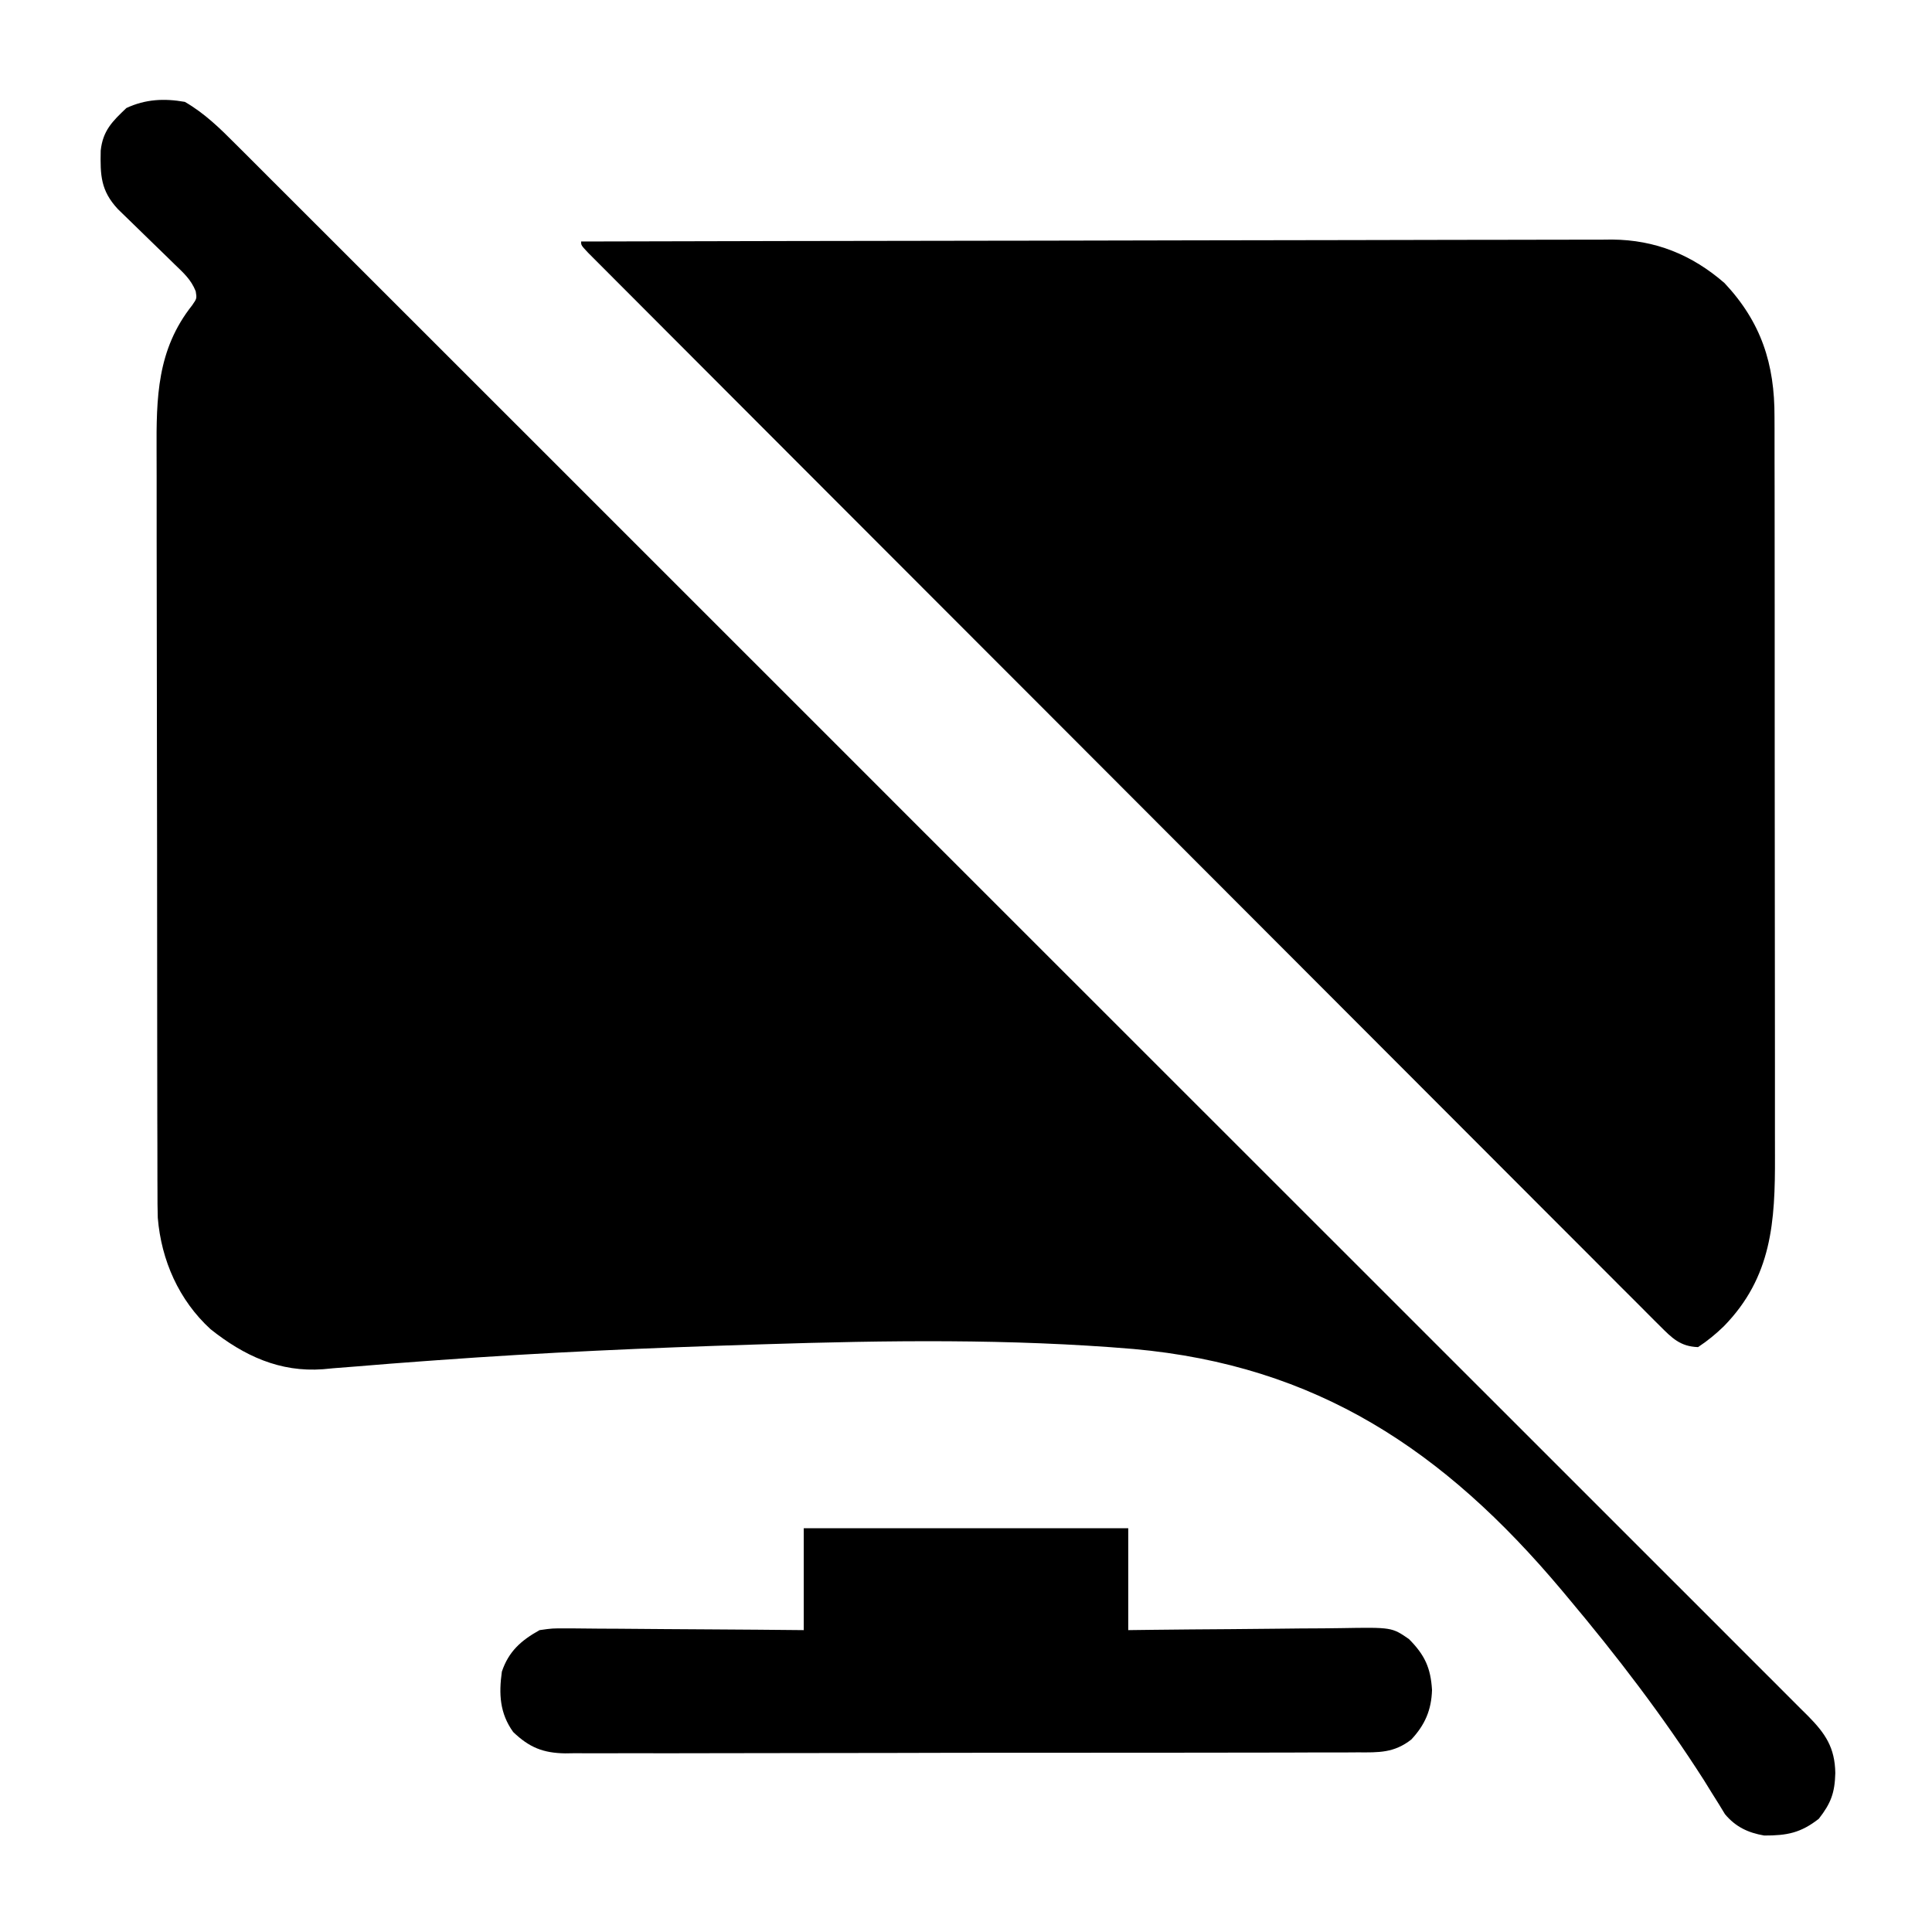
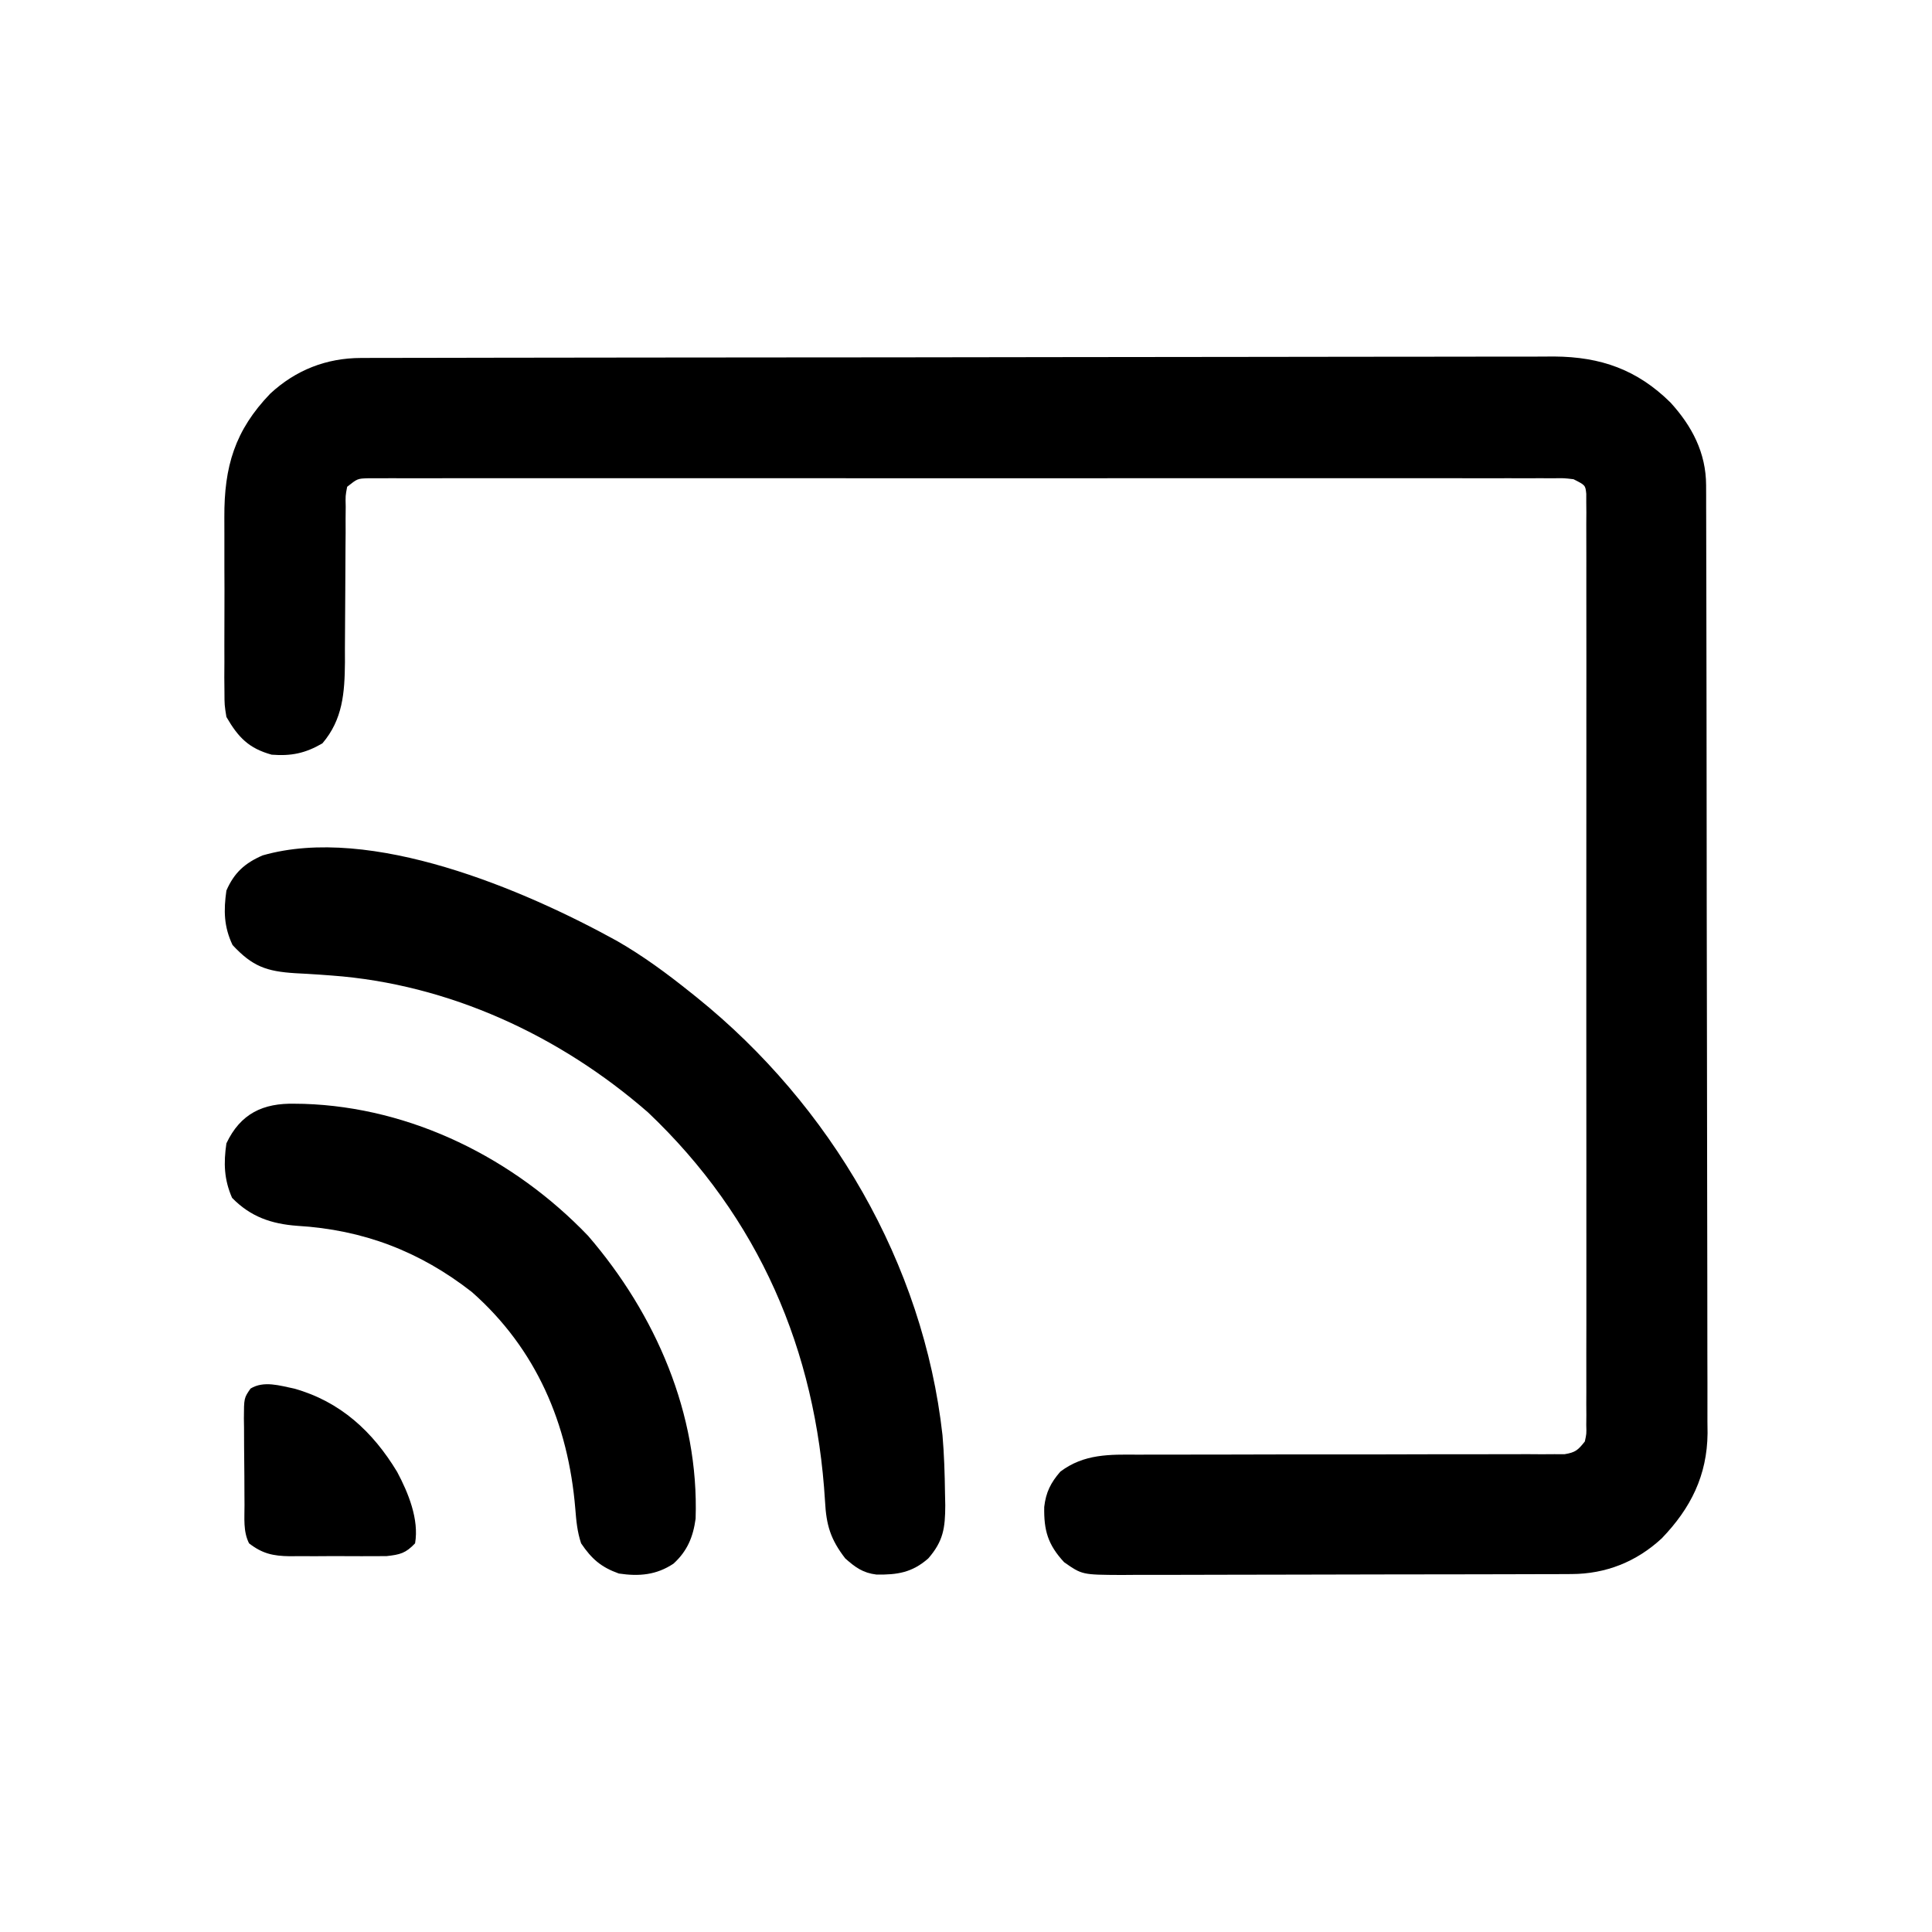
<svg xmlns="http://www.w3.org/2000/svg" version="1.1" width="512" height="512">
-   <path d="M0 0 C5.203 3.028 9.207 6.925 13.433 11.178 C14.163 11.906 14.894 12.633 15.647 13.382 C18.101 15.828 20.548 18.281 22.995 20.734 C24.767 22.504 26.541 24.273 28.314 26.042 C32.173 29.893 36.029 33.747 39.882 37.604 C45.612 43.339 51.347 49.068 57.084 54.796 C67.924 65.621 78.757 76.452 89.588 87.285 C97.949 95.649 106.313 104.011 114.677 112.371 C115.879 113.572 117.08 114.772 118.281 115.973 C120.091 117.782 121.901 119.591 123.712 121.4 C140.542 138.222 157.369 155.046 174.193 171.873 C174.827 172.508 175.462 173.142 176.115 173.796 C179.33 177.012 182.545 180.228 185.76 183.443 C186.718 184.401 186.718 184.401 187.695 185.379 C188.986 186.67 190.277 187.962 191.569 189.254 C211.67 209.36 231.777 229.46 251.89 249.554 C274.479 272.123 297.064 294.696 319.641 317.277 C322.046 319.683 324.452 322.089 326.858 324.495 C327.45 325.088 328.043 325.68 328.653 326.291 C337.606 335.245 346.564 344.196 355.523 353.145 C365.707 363.316 375.885 373.493 386.057 383.677 C391.753 389.38 397.453 395.078 403.159 400.771 C407.412 405.015 411.658 409.267 415.9 413.522 C417.622 415.247 419.348 416.97 421.076 418.69 C423.414 421.018 425.744 423.356 428.071 425.696 C428.752 426.37 429.433 427.044 430.135 427.738 C434.749 432.406 437.267 436.124 437.375 442.875 C437.243 448.105 436.227 450.863 433 455 C428.179 458.76 424.575 459.443 418.527 459.434 C414.244 458.699 410.944 457.127 408.135 453.775 C407.603 452.902 407.072 452.028 406.524 451.128 C405.894 450.124 405.263 449.12 404.614 448.086 C403.594 446.435 403.594 446.435 402.553 444.751 C391.676 427.733 379.484 411.835 366.5 396.375 C365.91 395.67 365.32 394.964 364.711 394.237 C333.662 357.345 299.976 334.864 251.391 330.496 C218.736 327.747 185.906 328.204 153.188 329.25 C152.059 329.285 152.059 329.285 150.908 329.321 C122.926 330.202 94.96 331.416 67.037 333.455 C65.142 333.592 65.142 333.592 63.209 333.731 C57.319 334.161 51.433 334.614 45.549 335.114 C43.482 335.276 41.415 335.437 39.348 335.598 C38.439 335.684 37.53 335.77 36.593 335.859 C25.126 336.712 15.661 332.298 6.805 325.254 C-1.58 317.586 -6.265 306.987 -7.187 295.718 C-7.261 293.31 -7.276 290.91 -7.267 288.501 C-7.272 287.588 -7.276 286.675 -7.281 285.734 C-7.294 282.697 -7.292 279.659 -7.291 276.622 C-7.297 274.435 -7.303 272.248 -7.311 270.061 C-7.329 264.135 -7.333 258.209 -7.335 252.283 C-7.336 248.577 -7.34 244.87 -7.346 241.164 C-7.363 228.887 -7.372 216.61 -7.371 204.334 C-7.371 203.673 -7.371 203.013 -7.371 202.332 C-7.371 201.671 -7.37 201.009 -7.37 200.328 C-7.37 190.282 -7.385 180.236 -7.412 170.189 C-7.442 158.5 -7.459 146.81 -7.458 135.12 C-7.457 128.941 -7.463 122.762 -7.484 116.583 C-7.503 110.769 -7.504 104.954 -7.489 99.14 C-7.487 97.013 -7.492 94.887 -7.504 92.761 C-7.58 78.394 -7.412 65.681 1.926 53.902 C3.174 52.101 3.174 52.101 2.87 50.198 C1.621 47.041 -0.408 45.293 -2.84 42.938 C-3.322 42.464 -3.804 41.991 -4.301 41.504 C-5.839 39.995 -7.388 38.497 -8.938 37 C-10.483 35.502 -12.026 34.003 -13.563 32.496 C-14.96 31.129 -16.364 29.769 -17.769 28.41 C-22.328 23.484 -22.44 19.46 -22.312 12.914 C-21.744 7.613 -19.221 5.16 -15.5 1.625 C-10.442 -0.723 -5.483 -0.971 0 0 Z " fill="#000000" transform="translate(49,27)" />
-   <path d="M0 0 C35.738 -0.092 71.476 -0.162 107.214 -0.204 C111.436 -0.209 115.657 -0.214 119.879 -0.22 C121.14 -0.221 121.14 -0.221 122.426 -0.223 C136.024 -0.24 149.622 -0.272 163.22 -0.309 C177.18 -0.346 191.139 -0.368 205.098 -0.376 C213.707 -0.382 222.316 -0.399 230.926 -0.432 C236.834 -0.453 242.743 -0.459 248.651 -0.454 C252.057 -0.451 255.463 -0.455 258.869 -0.477 C262.57 -0.497 266.27 -0.492 269.971 -0.481 C271.569 -0.498 271.569 -0.498 273.199 -0.516 C284.671 -0.425 294.339 3.492 303 11 C312.742 21.376 316.324 32.479 316.261 46.505 C316.265 47.419 316.268 48.333 316.272 49.275 C316.283 52.315 316.279 55.354 316.275 58.394 C316.279 60.583 316.284 62.771 316.29 64.96 C316.304 70.89 316.304 76.82 316.302 82.749 C316.301 87.707 316.305 92.665 316.31 97.622 C316.322 109.991 316.321 122.359 316.315 134.728 C316.31 144.781 316.318 154.833 316.336 164.886 C316.357 176.582 316.367 188.278 316.364 199.974 C316.362 206.157 316.364 212.339 316.378 218.522 C316.391 224.339 316.389 230.156 316.376 235.973 C316.374 238.102 316.376 240.23 316.385 242.359 C316.447 259.728 315.598 274.433 302.812 287.5 C300.597 289.633 298.574 291.284 296 293 C291.255 292.833 289.099 290.598 285.84 287.335 C285.094 286.597 285.094 286.597 284.334 285.844 C282.663 284.185 281.008 282.512 279.351 280.839 C278.147 279.638 276.943 278.437 275.737 277.238 C272.422 273.933 269.119 270.616 265.818 267.297 C262.258 263.722 258.686 260.158 255.116 256.593 C248.123 249.606 241.14 242.608 234.161 235.607 C226.041 227.462 217.91 219.328 209.778 211.194 C195.275 196.688 180.782 182.172 166.294 167.651 C152.22 153.544 138.14 139.443 124.054 125.349 C123.186 124.481 122.318 123.612 121.424 122.718 C117.936 119.228 114.448 115.738 110.96 112.248 C97.556 98.836 84.156 85.421 70.757 72.005 C66.704 67.946 62.651 63.888 58.597 59.83 C50.071 51.295 41.547 42.759 33.027 34.219 C29.502 30.685 25.977 27.153 22.449 23.622 C19.225 20.396 16.004 17.167 12.785 13.937 C11.614 12.763 10.443 11.59 9.27 10.418 C7.688 8.836 6.109 7.251 4.531 5.665 C3.649 4.782 2.768 3.899 1.86 2.989 C0 1 0 1 0 0 Z " fill="#000000" transform="translate(154,64)" />
-   <path d="M0 0 C28.38 0 56.76 0 86 0 C86 8.91 86 17.82 86 27 C89.126 26.961 89.126 26.961 92.315 26.921 C99.216 26.838 106.117 26.783 113.018 26.741 C117.2 26.715 121.382 26.68 125.565 26.623 C129.604 26.568 133.643 26.539 137.683 26.526 C139.221 26.516 140.759 26.498 142.296 26.471 C155.851 26.242 155.851 26.242 160.379 29.363 C164.573 33.583 166.148 36.978 166.5 42.875 C166.332 48.181 164.628 52.121 161 56 C156.43 59.563 152.412 59.429 146.866 59.394 C145.944 59.401 145.022 59.407 144.071 59.413 C140.98 59.43 137.889 59.425 134.797 59.42 C132.581 59.427 130.365 59.436 128.15 59.446 C122.129 59.468 116.108 59.471 110.088 59.469 C105.063 59.469 100.038 59.477 95.013 59.486 C82.48 59.506 69.948 59.507 57.416 59.5 C46.538 59.494 35.66 59.515 24.781 59.548 C13.606 59.582 2.432 59.597 -8.743 59.592 C-15.015 59.59 -21.287 59.596 -27.558 59.62 C-33.457 59.643 -39.355 59.641 -45.253 59.62 C-47.417 59.617 -49.582 59.622 -51.746 59.636 C-54.702 59.655 -57.656 59.642 -60.612 59.621 C-61.468 59.634 -62.323 59.646 -63.205 59.659 C-69.075 59.573 -72.739 58.089 -77 54 C-80.568 49.051 -80.832 43.9 -80 38 C-78.195 32.627 -74.879 29.713 -70 27 C-66.621 26.519 -66.621 26.519 -62.893 26.546 C-62.209 26.545 -61.526 26.545 -60.821 26.544 C-58.581 26.547 -56.342 26.578 -54.102 26.609 C-52.541 26.617 -50.98 26.623 -49.419 26.627 C-45.325 26.642 -41.232 26.681 -37.139 26.725 C-32.956 26.766 -28.773 26.785 -24.59 26.805 C-16.393 26.847 -8.197 26.918 0 27 C0 18.09 0 9.18 0 0 Z " fill="#000000" transform="translate(213,405)" />
+   <path d="M0 0 C1.158 -0.004 2.315 -0.009 3.508 -0.014 C4.781 -0.013 6.053 -0.013 7.365 -0.013 C8.73 -0.016 10.095 -0.02 11.46 -0.024 C15.215 -0.034 18.97 -0.038 22.725 -0.04 C26.773 -0.044 30.822 -0.054 34.871 -0.063 C44.65 -0.082 54.43 -0.093 64.21 -0.101 C68.816 -0.106 73.423 -0.111 78.029 -0.116 C93.344 -0.133 108.659 -0.148 123.974 -0.155 C127.949 -0.157 131.923 -0.159 135.897 -0.161 C136.885 -0.161 137.872 -0.162 138.89 -0.162 C154.887 -0.171 170.884 -0.196 186.881 -0.229 C203.308 -0.262 219.735 -0.28 236.162 -0.283 C245.384 -0.285 254.606 -0.294 263.828 -0.319 C271.682 -0.341 279.537 -0.349 287.391 -0.339 C291.397 -0.335 295.402 -0.337 299.408 -0.356 C303.08 -0.374 306.752 -0.373 310.424 -0.357 C312.371 -0.354 314.317 -0.37 316.263 -0.387 C328.593 -0.297 338.218 3.098 347.037 11.794 C352.758 18.057 356.469 25.151 356.488 33.721 C356.492 34.643 356.497 35.564 356.501 36.514 C356.501 38.027 356.501 38.027 356.501 39.57 C356.504 40.645 356.508 41.719 356.512 42.826 C356.523 46.439 356.527 50.051 356.531 53.664 C356.537 56.249 356.543 58.835 356.55 61.42 C356.57 69.187 356.58 76.954 356.589 84.721 C356.594 88.381 356.599 92.041 356.604 95.7 C356.621 107.87 356.636 120.039 356.643 132.209 C356.645 135.366 356.647 138.523 356.649 141.68 C356.649 142.464 356.65 143.249 356.65 144.057 C356.658 156.764 356.684 169.47 356.716 182.176 C356.749 195.228 356.767 208.279 356.771 221.331 C356.773 228.657 356.781 235.982 356.807 243.307 C356.831 250.2 356.835 257.093 356.824 263.986 C356.824 266.514 356.83 269.041 356.844 271.569 C356.862 275.025 356.854 278.48 356.841 281.936 C356.858 283.429 356.858 283.429 356.875 284.952 C356.772 296.145 352.417 304.837 344.729 312.822 C338.024 319.029 329.918 322.247 320.826 322.275 C319.139 322.283 319.139 322.283 317.419 322.292 C315.575 322.294 315.575 322.294 313.694 322.295 C311.747 322.303 311.747 322.303 309.761 322.31 C306.203 322.323 302.645 322.33 299.087 322.334 C296.863 322.337 294.639 322.341 292.415 322.346 C285.454 322.36 278.492 322.369 271.531 322.373 C263.501 322.378 255.471 322.395 247.441 322.424 C241.229 322.446 235.017 322.456 228.806 322.457 C225.098 322.458 221.39 322.464 217.682 322.482 C213.545 322.502 209.409 322.497 205.272 322.491 C204.047 322.5 202.822 322.509 201.559 322.519 C191.121 322.467 191.121 322.467 186.354 319.134 C182.028 314.458 180.973 310.698 181.084 304.482 C181.53 300.602 182.809 298.061 185.354 295.134 C191.637 290.399 198.397 290.573 205.964 290.636 C207.831 290.628 207.831 290.628 209.736 290.619 C212.429 290.61 215.12 290.608 217.813 290.618 C222.07 290.633 226.326 290.62 230.583 290.602 C238.843 290.571 247.103 290.569 255.363 290.571 C265.896 290.573 276.428 290.563 286.96 290.523 C291.193 290.508 295.425 290.508 299.658 290.52 C302.902 290.526 306.146 290.513 309.39 290.503 C311.15 290.515 311.15 290.515 312.946 290.527 C314.55 290.516 314.55 290.516 316.187 290.506 C317.118 290.507 318.049 290.507 319.008 290.508 C321.873 290.051 322.578 289.386 324.354 287.134 C324.801 285.099 324.801 285.099 324.731 282.819 C324.739 281.933 324.747 281.047 324.755 280.135 C324.748 279.16 324.741 278.186 324.735 277.182 C324.739 276.148 324.744 275.113 324.749 274.048 C324.761 270.565 324.751 267.083 324.742 263.601 C324.746 261.111 324.751 258.621 324.758 256.131 C324.77 250.061 324.768 243.991 324.759 237.921 C324.753 232.989 324.752 228.057 324.755 223.125 C324.755 222.424 324.756 221.723 324.756 221.001 C324.757 219.576 324.758 218.152 324.759 216.728 C324.768 203.365 324.758 190.002 324.742 176.638 C324.729 165.163 324.731 153.689 324.745 142.214 C324.761 128.898 324.767 115.582 324.758 102.266 C324.757 100.847 324.756 99.428 324.755 98.009 C324.754 96.962 324.754 96.962 324.754 95.894 C324.751 90.965 324.755 86.037 324.762 81.109 C324.772 74.481 324.765 67.853 324.748 61.225 C324.744 58.786 324.745 56.347 324.752 53.908 C324.76 50.592 324.75 47.276 324.735 43.959 C324.741 42.983 324.748 42.006 324.755 41 C324.747 40.117 324.739 39.233 324.731 38.323 C324.731 37.557 324.73 36.791 324.73 36.001 C324.499 33.721 324.499 33.721 321.354 32.134 C318.838 31.833 318.838 31.833 315.964 31.883 C314.838 31.877 313.712 31.872 312.553 31.867 C311.31 31.871 310.068 31.876 308.789 31.88 C306.816 31.876 306.816 31.876 304.803 31.871 C301.144 31.862 297.485 31.867 293.827 31.873 C289.884 31.877 285.941 31.87 281.998 31.865 C274.271 31.856 266.544 31.858 258.817 31.864 C252.539 31.868 246.261 31.869 239.983 31.867 C239.091 31.866 238.198 31.866 237.279 31.866 C235.466 31.865 233.654 31.864 231.841 31.864 C214.83 31.858 197.819 31.865 180.808 31.875 C166.202 31.884 151.595 31.883 136.988 31.873 C120.04 31.863 103.091 31.859 86.142 31.865 C84.336 31.865 82.53 31.866 80.724 31.867 C79.391 31.867 79.391 31.867 78.031 31.868 C71.758 31.869 65.485 31.866 59.212 31.862 C51.571 31.856 43.93 31.858 36.289 31.868 C32.388 31.873 28.487 31.875 24.586 31.869 C20.363 31.862 16.141 31.87 11.919 31.88 C10.055 31.874 10.055 31.874 8.155 31.867 C6.466 31.875 6.466 31.875 4.743 31.883 C3.768 31.883 2.792 31.883 1.787 31.884 C-0.905 31.97 -0.905 31.97 -3.646 34.134 C-4.103 36.531 -4.103 36.531 -4.031 39.359 C-4.041 40.451 -4.051 41.543 -4.062 42.668 C-4.059 43.854 -4.056 45.041 -4.053 46.263 C-4.064 47.482 -4.074 48.701 -4.086 49.956 C-4.12 53.87 -4.135 57.783 -4.146 61.697 C-4.161 66.823 -4.195 71.949 -4.24 77.076 C-4.237 78.248 -4.234 79.42 -4.231 80.628 C-4.305 88.726 -4.802 95.804 -10.209 102.134 C-14.728 104.763 -18.439 105.536 -23.646 105.134 C-29.712 103.452 -32.496 100.577 -35.646 95.134 C-36.154 91.974 -36.154 91.974 -36.164 88.553 C-36.177 87.265 -36.189 85.976 -36.202 84.648 C-36.195 83.253 -36.187 81.858 -36.178 80.462 C-36.18 79.015 -36.184 77.568 -36.189 76.121 C-36.195 73.091 -36.187 70.062 -36.168 67.033 C-36.145 63.175 -36.158 59.318 -36.182 55.461 C-36.197 52.471 -36.192 49.483 -36.182 46.493 C-36.179 45.073 -36.182 43.652 -36.192 42.231 C-36.261 28.787 -33.413 19.199 -24.021 9.447 C-17.271 3.196 -9.147 0.016 0 0 Z " fill="#000000" transform="translate(95.64643,94.86578)" />
+   <path d="M0 0 C6.92 3.974 13.256 8.644 19.473 13.633 C20.042 14.088 20.612 14.543 21.198 15.012 C56.546 43.523 81.176 85.441 86.241 130.948 C86.686 136.11 86.842 141.265 86.91 146.445 C86.932 147.466 86.955 148.486 86.978 149.538 C86.959 155.564 86.471 159.039 82.473 163.633 C78.206 167.383 74.277 167.991 68.754 167.91 C65.146 167.471 63.163 166.01 60.473 163.633 C56.542 158.534 55.441 154.775 55.113 148.477 C52.704 108.422 37.577 73.301 8.223 45.445 C-15.143 25.051 -44.587 11.429 -75.641 9.156 C-77.253 9.038 -77.253 9.038 -78.897 8.917 C-81.024 8.772 -83.152 8.646 -85.281 8.542 C-92.894 8.065 -96.637 6.751 -101.902 1.07 C-104.209 -3.809 -104.286 -8.062 -103.527 -13.367 C-101.455 -18.117 -98.612 -20.648 -93.938 -22.676 C-65.232 -30.911 -24.674 -13.622 0 0 Z " fill="#000000" transform="translate(163.5273,249.3672)" />
+   <path d="M0 0 C1.168 0.017 1.168 0.017 2.36 0.034 C30.961 0.957 58.037 14.507 77.668 35.012 C95.544 55.753 107.088 82.22 106.156 109.98 C105.495 114.826 103.948 118.552 100.305 121.875 C95.762 124.918 91.142 125.297 85.812 124.5 C81.094 122.808 78.607 120.64 75.812 116.5 C74.778 113.396 74.527 110.539 74.269 107.293 C72.404 84.866 63.955 64.977 46.859 49.895 C33.051 39.105 18.031 33.391 0.611 32.358 C-6.29 31.85 -11.79 29.957 -16.688 24.938 C-18.819 20.054 -18.954 15.748 -18.188 10.5 C-14.452 2.599 -8.472 -0.213 0 0 Z " fill="#000000" transform="translate(78.1875,292.5)" />
+   <path d="M0 0 C12.192 3.438 20.79 11.37 27.25 22.07 C30.21 27.621 33.089 34.649 32 41 C29.517 43.614 28.038 43.996 24.412 44.388 C22.985 44.408 21.557 44.41 20.129 44.398 C19.37 44.401 18.61 44.404 17.828 44.407 C16.225 44.409 14.622 44.404 13.019 44.391 C10.574 44.375 8.131 44.391 5.686 44.41 C4.125 44.408 2.564 44.404 1.004 44.398 C0.277 44.405 -0.451 44.411 -1.2 44.417 C-5.63 44.356 -8.478 43.732 -12 41 C-13.599 37.803 -13.184 34.329 -13.203 30.816 C-13.209 30.005 -13.215 29.194 -13.22 28.358 C-13.23 26.641 -13.236 24.923 -13.24 23.206 C-13.25 20.576 -13.281 17.948 -13.312 15.318 C-13.319 13.651 -13.324 11.984 -13.328 10.316 C-13.34 9.529 -13.353 8.741 -13.366 7.93 C-13.343 2.496 -13.343 2.496 -11.613 -0.006 C-8.101 -2.17 -3.83 -0.789 0 0 Z " fill="#000000" transform="translate(78,368)" />
</svg>
